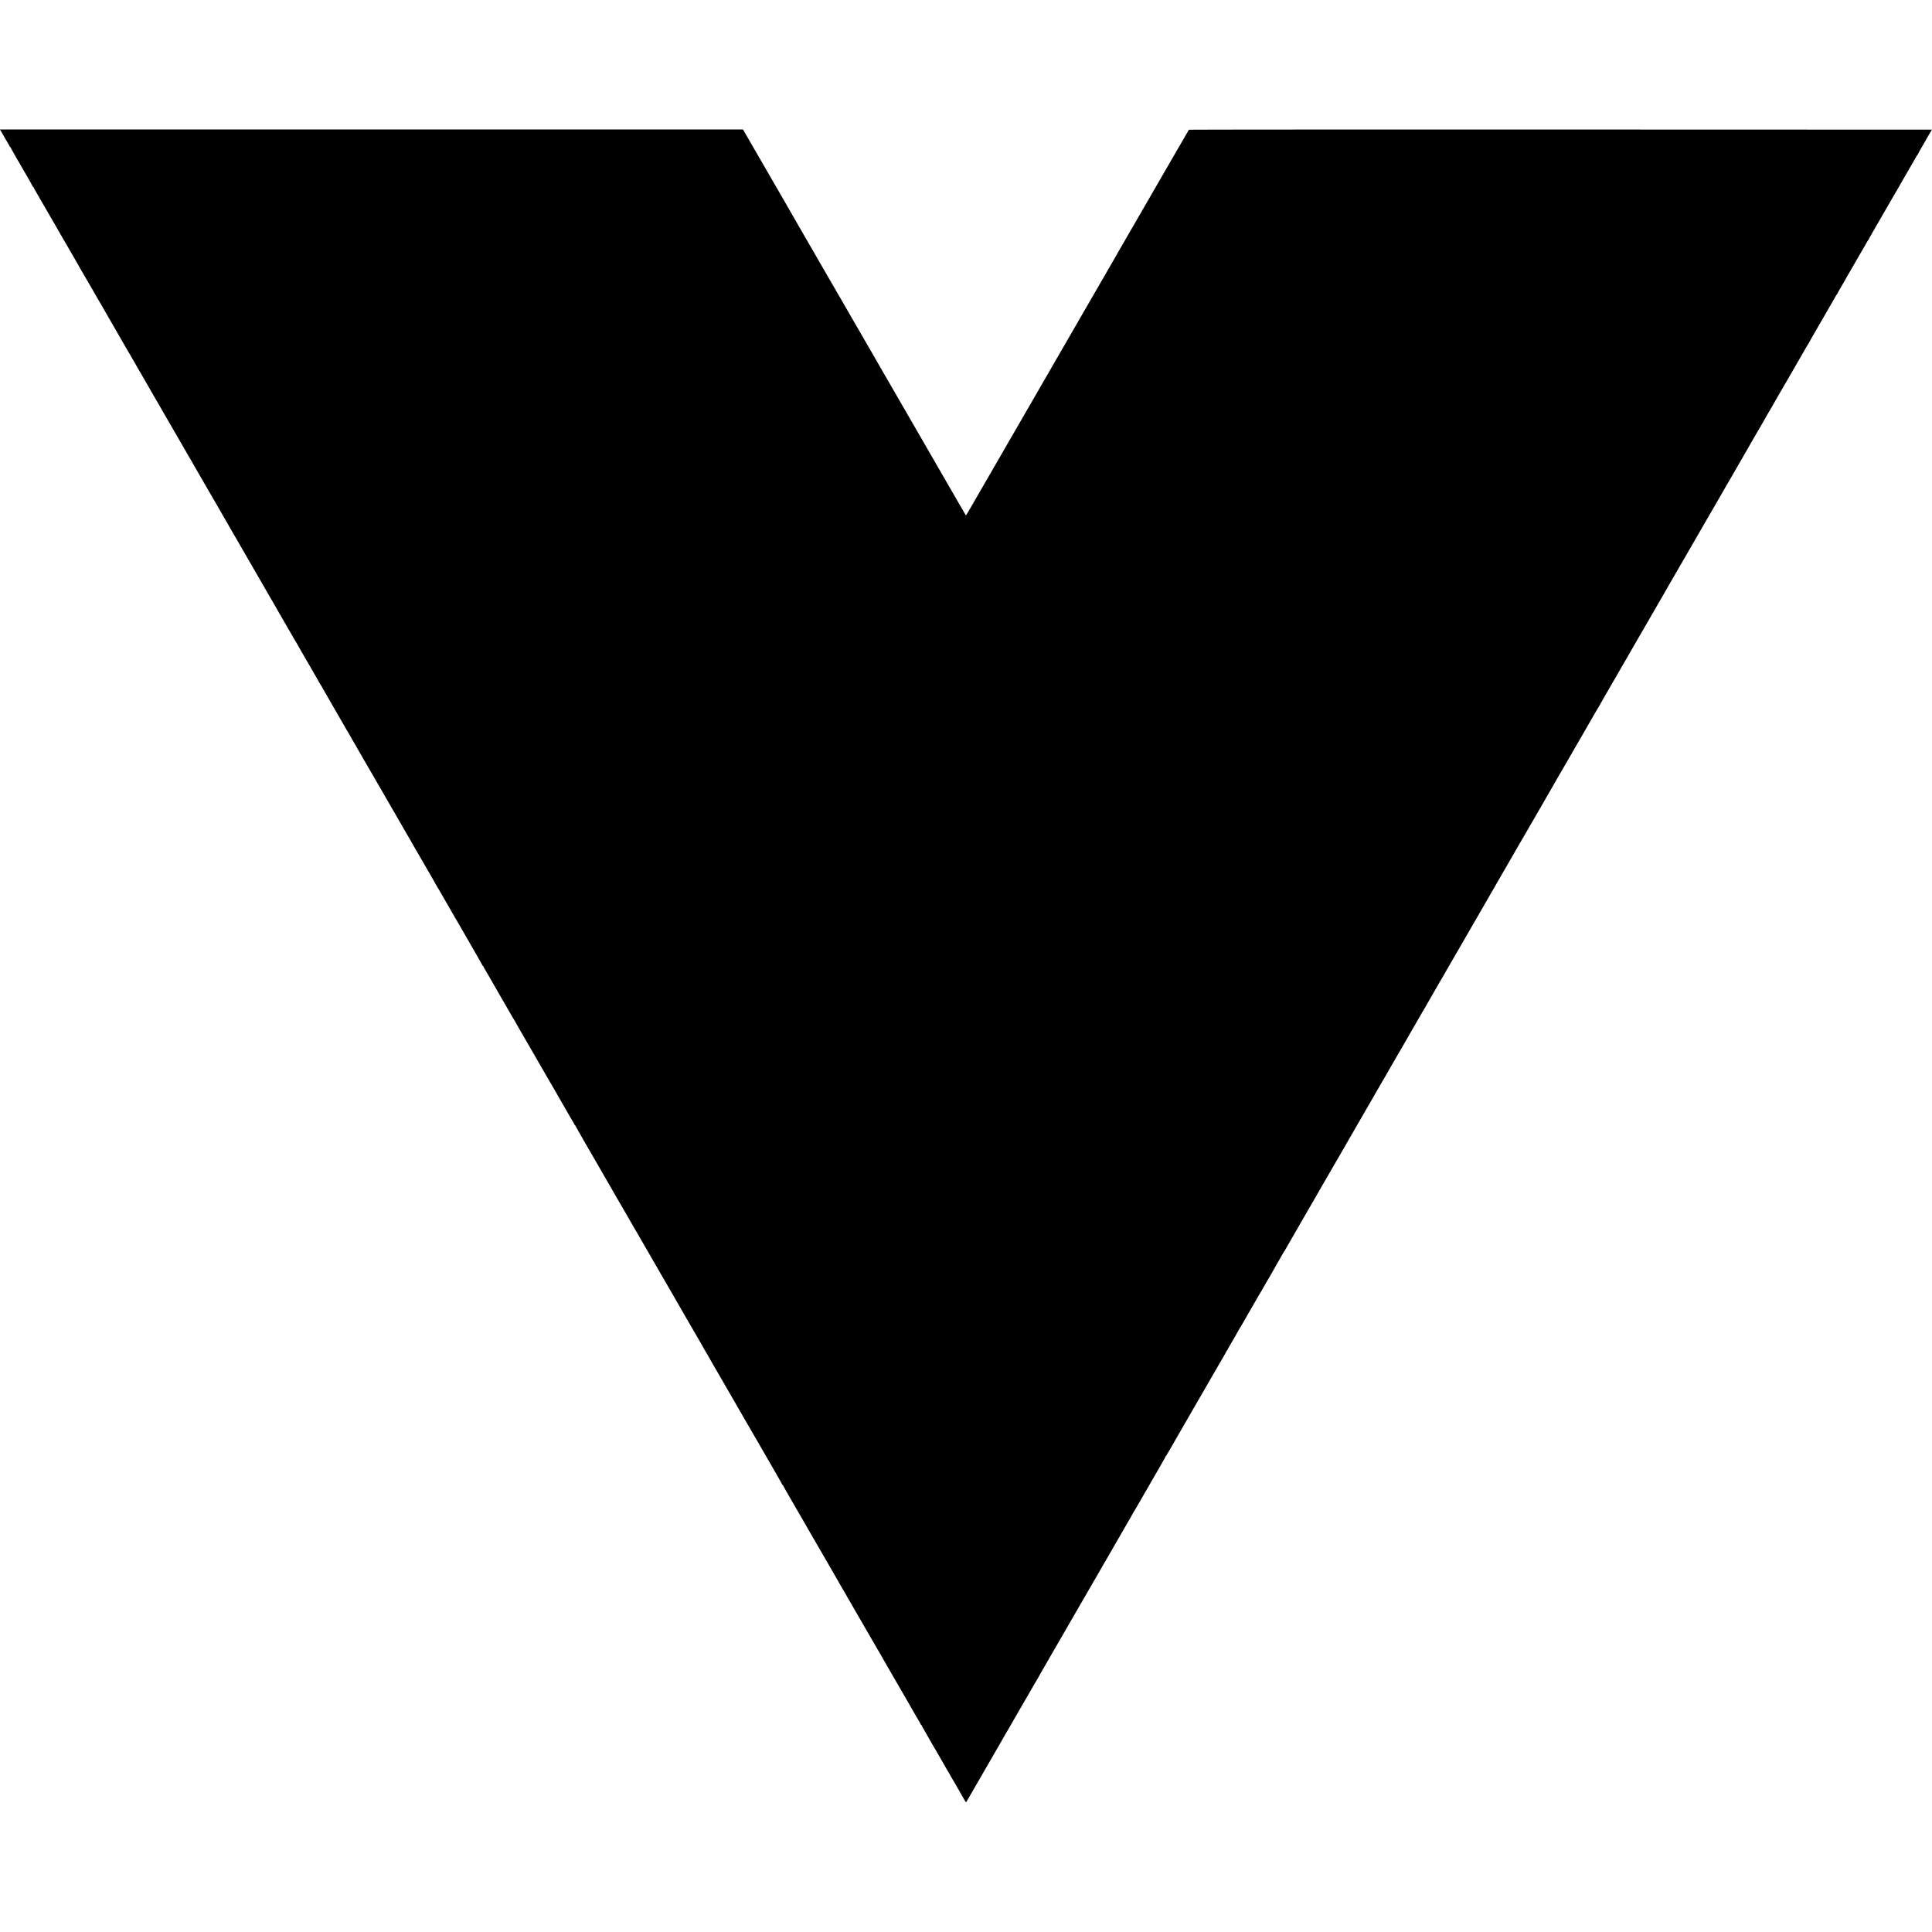
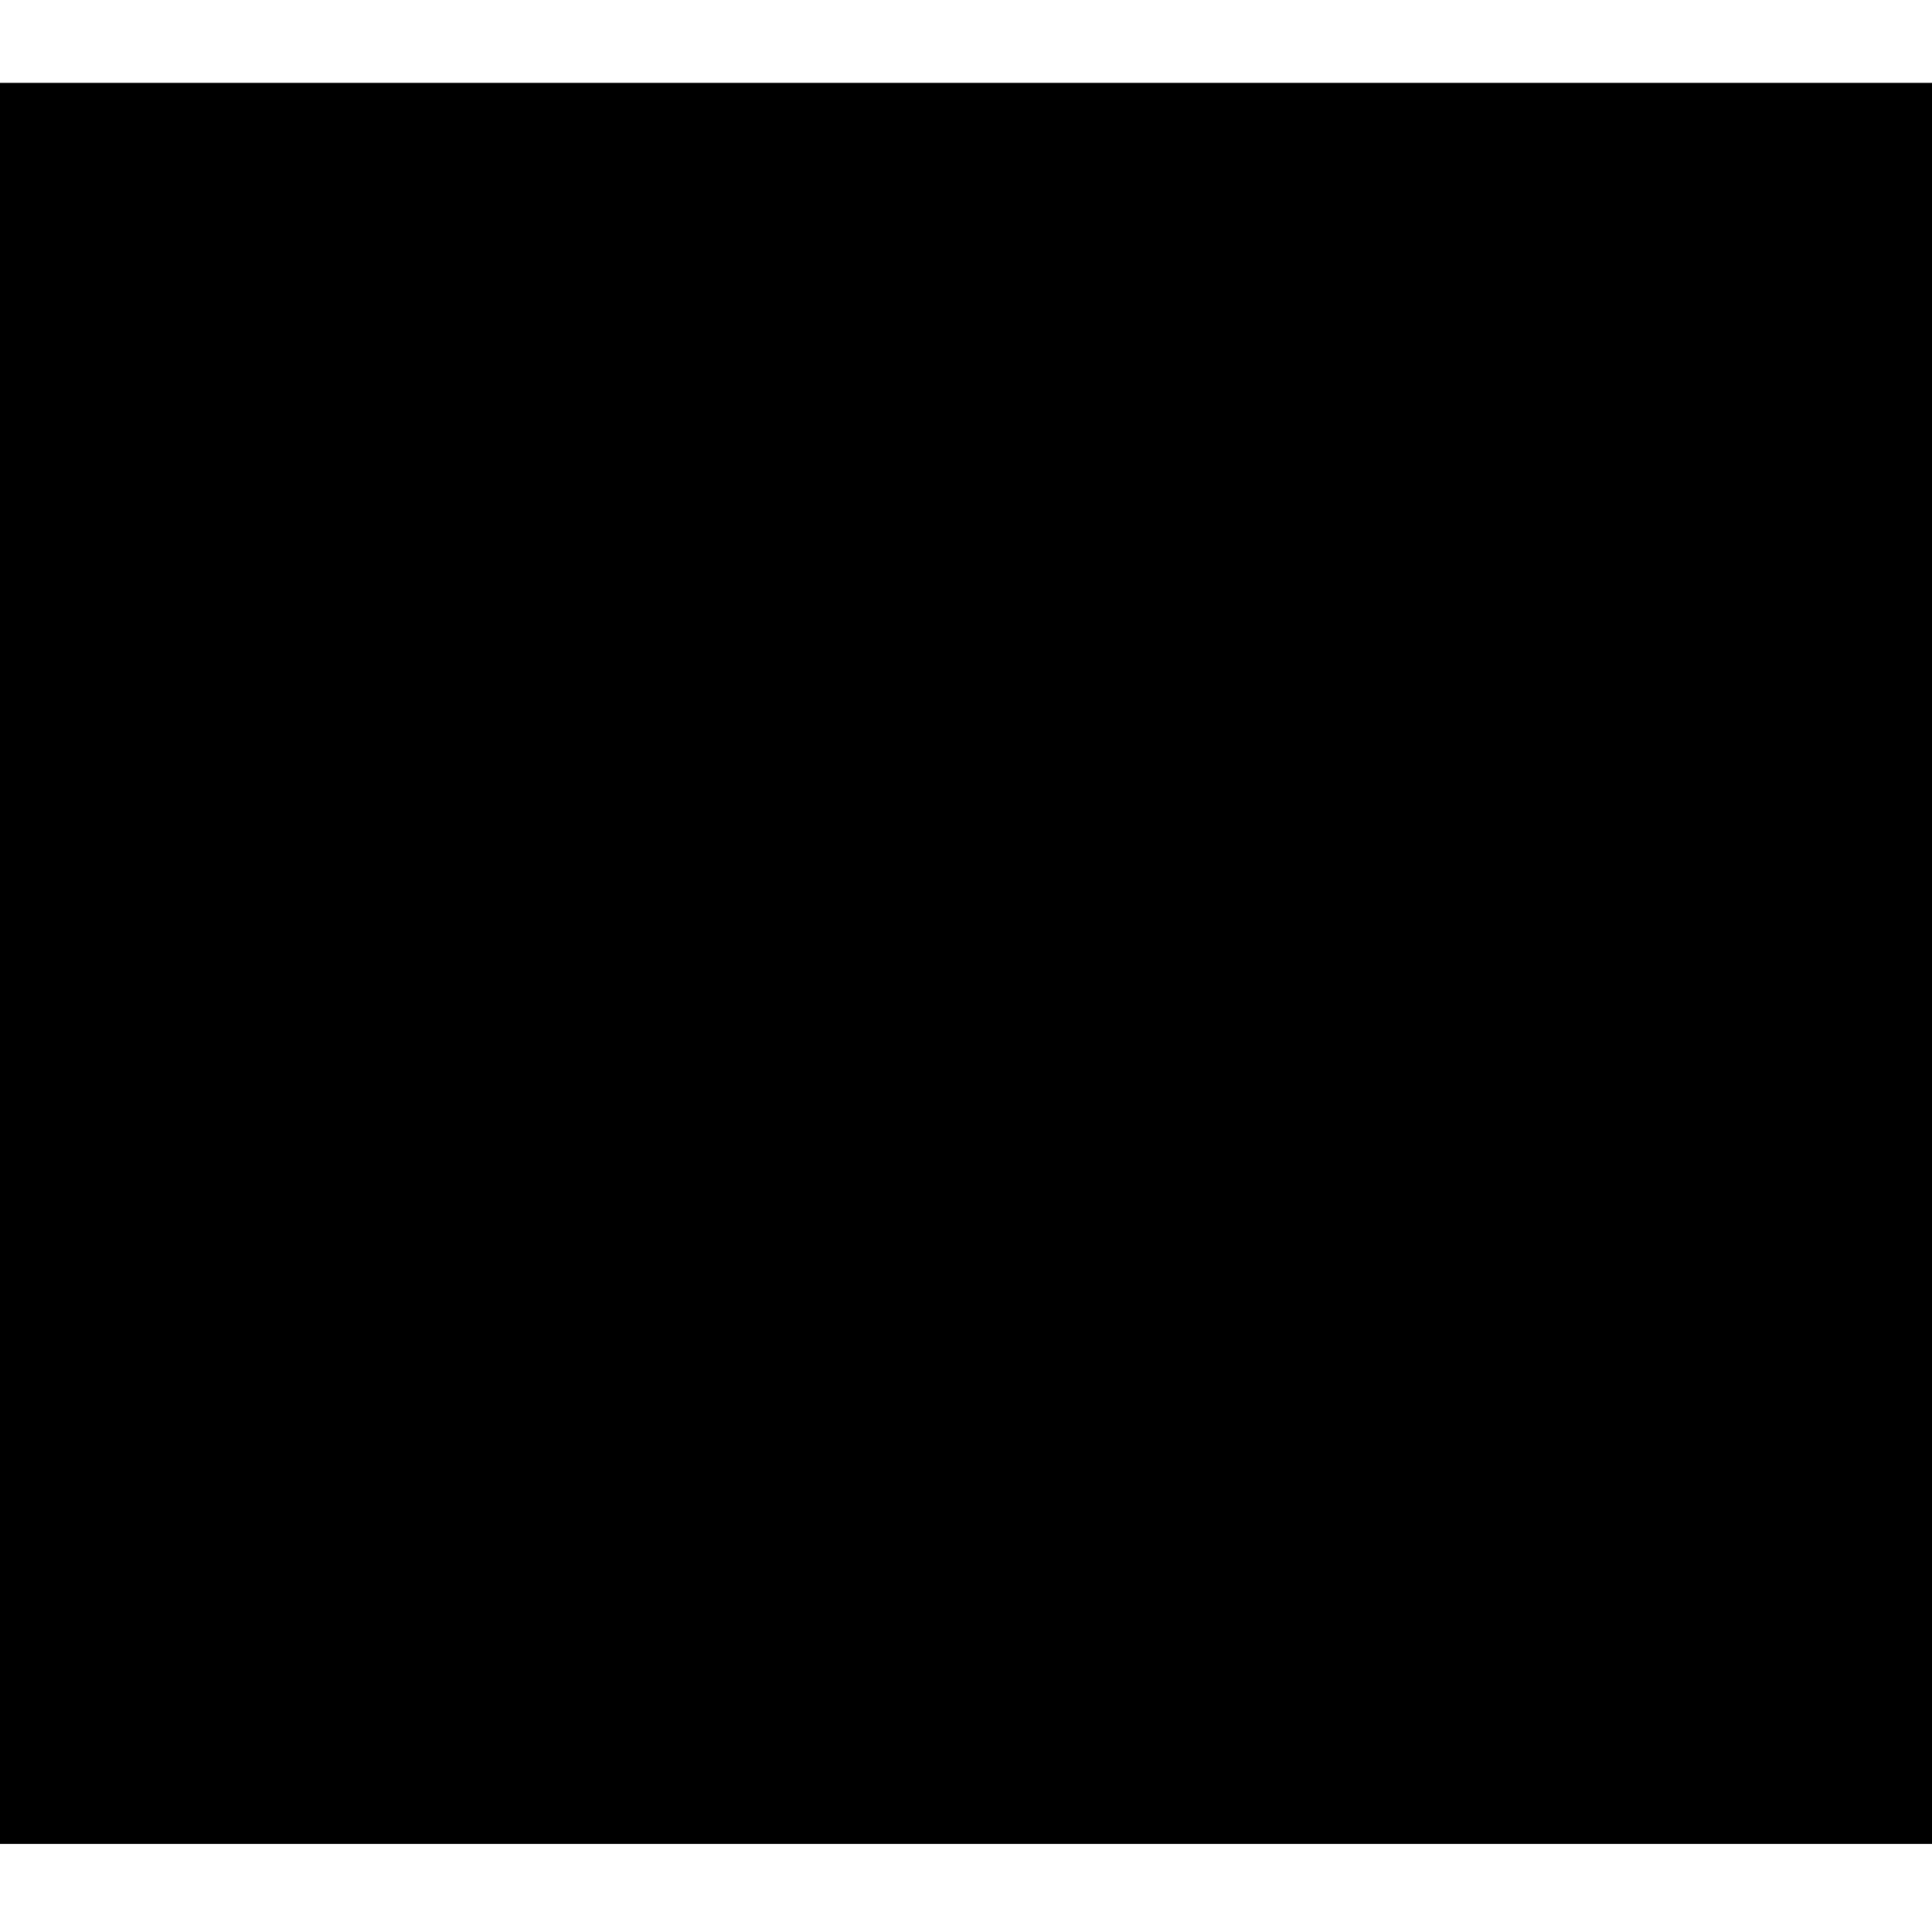
- <svg xmlns="http://www.w3.org/2000/svg" version="1.0" width="16pt" height="16pt" viewBox="0 0 16 16" preserveAspectRatio="xMidYMid meet">
-   <g transform="translate(0,16) scale(0.00032,-0.00032)" fill="#000000" stroke="none">
-     <path d="M18 46618 c45 -75 122 -207 122 -211 0 -2 25 -45 55 -95 30 -50 55 -96 55 -102 0 -5 5 -10 10 -10 6 0 10 -4 10 -9 0 -5 73 -135 161 -288 89 -153 173 -298 187 -323 14 -25 32 -57 41 -72 88 -149 187 -324 189 -335 2 -7 8 -13 13 -13 5 0 9 -4 9 -10 0 -5 46 -89 103 -187 175 -302 490 -846 507 -876 8 -16 20 -36 25 -45 28 -46 290 -498 339 -585 13 -23 74 -129 136 -236 61 -107 123 -215 137 -240 14 -25 29 -50 33 -56 5 -5 23 -37 40 -70 18 -33 38 -67 44 -75 11 -16 21 -33 63 -109 14 -25 29 -50 33 -56 4 -5 21 -35 38 -65 55 -100 261 -455 269 -465 4 -5 14 -21 20 -35 15 -29 41 -75 103 -180 24 -41 52 -88 60 -105 9 -16 57 -100 107 -185 112 -193 362 -626 380 -660 8 -14 23 -38 33 -55 11 -16 23 -37 27 -45 4 -8 26 -46 48 -85 23 -38 53 -90 67 -115 46 -81 64 -113 178 -310 62 -107 121 -210 132 -227 37 -67 56 -99 85 -148 16 -27 32 -57 36 -65 4 -8 15 -27 25 -42 9 -15 53 -89 96 -165 44 -76 177 -307 296 -513 120 -206 268 -463 330 -570 131 -227 117 -203 200 -348 36 -62 73 -125 82 -140 10 -15 21 -34 25 -42 4 -8 20 -37 36 -65 17 -27 38 -65 48 -82 49 -85 64 -111 87 -153 13 -25 28 -49 32 -55 4 -5 78 -134 165 -285 87 -151 166 -288 176 -305 10 -16 26 -43 35 -59 9 -17 125 -217 257 -445 132 -229 253 -441 270 -471 17 -30 45 -79 64 -108 18 -29 33 -54 33 -57 0 -2 20 -37 44 -77 24 -40 123 -212 221 -383 97 -170 190 -330 205 -355 16 -25 39 -65 53 -90 13 -25 81 -144 152 -265 70 -121 137 -238 150 -260 12 -22 37 -65 55 -95 18 -30 43 -73 55 -95 12 -22 48 -85 80 -140 77 -132 163 -280 190 -330 13 -22 71 -123 130 -225 59 -102 116 -199 126 -217 10 -17 29 -50 43 -72 15 -22 26 -43 26 -45 0 -2 27 -50 60 -106 33 -56 60 -103 60 -105 0 -2 55 -98 90 -155 8 -14 182 -316 239 -414 13 -22 45 -79 72 -124 27 -46 49 -86 49 -89 0 -2 14 -24 30 -48 16 -24 30 -46 30 -49 0 -5 74 -135 100 -176 5 -8 24 -42 43 -75 50 -88 58 -101 262 -455 104 -179 199 -345 213 -370 14 -25 28 -49 32 -55 4 -5 17 -26 28 -45 10 -19 62 -109 114 -200 114 -197 133 -230 170 -295 16 -27 33 -57 38 -65 17 -28 96 -165 103 -180 4 -8 16 -28 26 -45 10 -16 77 -131 148 -255 72 -124 181 -313 243 -420 62 -107 121 -209 131 -227 35 -62 323 -560 392 -678 38 -66 83 -145 100 -175 16 -30 33 -59 37 -65 4 -5 17 -27 29 -47 34 -61 56 -100 90 -156 17 -29 31 -55 31 -57 0 -2 17 -32 39 -67 21 -35 134 -229 251 -433 117 -203 235 -407 261 -451 27 -45 49 -85 49 -88 0 -4 8 -19 19 -34 15 -21 200 -341 309 -533 10 -19 33 -58 51 -87 17 -29 31 -54 31 -56 0 -2 25 -44 55 -94 30 -50 55 -95 55 -98 0 -4 6 -15 14 -23 7 -9 27 -41 43 -71 17 -30 170 -297 342 -594 171 -296 311 -542 311 -547 0 -5 5 -9 10 -9 6 0 10 -4 10 -10 0 -5 22 -47 49 -92 27 -46 58 -99 68 -118 24 -43 81 -140 93 -160 5 -8 66 -114 135 -235 69 -121 130 -227 135 -235 12 -21 259 -447 283 -490 10 -19 28 -47 38 -62 11 -14 19 -29 19 -32 0 -3 37 -69 83 -148 99 -170 305 -526 337 -583 13 -22 31 -53 41 -70 11 -16 22 -37 26 -45 7 -14 82 -146 103 -180 14 -24 181 -311 205 -355 13 -22 46 -80 75 -130 29 -49 64 -110 78 -135 14 -25 51 -88 82 -140 31 -52 59 -102 63 -110 4 -8 18 -33 31 -55 205 -353 284 -489 309 -535 17 -30 45 -78 62 -106 18 -28 36 -60 39 -72 4 -12 12 -22 17 -22 5 0 9 -4 9 -10 0 -5 109 -197 241 -427 133 -230 250 -431 259 -448 51 -90 222 -385 280 -485 37 -63 78 -135 92 -160 14 -25 67 -117 118 -205 51 -88 101 -175 111 -193 34 -58 55 -95 149 -257 51 -88 101 -173 110 -190 9 -16 76 -131 147 -255 72 -124 140 -241 151 -260 61 -108 281 -489 355 -615 38 -66 77 -133 87 -150 35 -63 91 -161 100 -175 14 -23 99 -169 128 -220 54 -97 135 -235 142 -245 4 -5 20 -32 35 -60 26 -48 238 -416 276 -480 10 -16 26 -46 37 -65 30 -53 382 -661 403 -695 10 -16 22 -37 26 -45 4 -8 26 -48 50 -88 24 -41 43 -75 43 -77 0 -2 22 -40 50 -85 27 -45 50 -84 50 -86 0 -3 38 -69 83 -147 84 -142 302 -520 340 -587 10 -19 34 -60 52 -90 18 -30 44 -75 57 -100 14 -25 45 -79 70 -120 25 -41 56 -96 70 -121 14 -25 77 -133 138 -240 62 -107 122 -210 132 -229 25 -43 310 -535 337 -581 11 -19 26 -45 34 -59 17 -32 238 -414 266 -460 11 -19 24 -41 28 -49 3 -7 75 -133 160 -278 84 -146 153 -269 153 -274 0 -5 5 -9 10 -9 6 0 10 -4 10 -10 0 -5 82 -150 181 -322 182 -314 201 -346 240 -415 12 -21 80 -139 152 -263 71 -124 141 -245 155 -270 14 -25 28 -49 32 -55 6 -8 145 -248 220 -380 37 -66 209 -362 229 -395 11 -19 24 -42 28 -49 4 -8 67 -118 140 -243 73 -125 133 -230 133 -233 0 -2 15 -28 33 -57 19 -29 47 -78 64 -108 17 -30 53 -93 79 -139 53 -90 82 -141 157 -272 82 -142 115 -199 381 -659 142 -245 268 -463 281 -485 12 -22 71 -125 132 -230 60 -104 172 -298 248 -430 76 -132 146 -253 156 -270 11 -16 22 -36 26 -44 3 -8 30 -54 60 -103 29 -49 53 -91 53 -93 0 -3 18 -34 40 -70 22 -36 40 -67 40 -69 0 -2 37 -66 81 -142 45 -77 98 -168 119 -204 20 -36 47 -81 58 -100 12 -19 27 -47 33 -62 6 -16 15 -28 20 -28 5 0 9 -4 9 -9 0 -6 63 -118 140 -251 77 -133 140 -243 140 -245 0 -2 18 -33 41 -70 22 -37 49 -83 60 -101 10 -19 29 -51 40 -71 25 -45 109 -189 126 -218 7 -11 17 -29 22 -40 6 -11 22 -38 35 -60 14 -22 37 -62 52 -90 14 -27 35 -62 45 -77 11 -14 19 -29 19 -32 0 -3 18 -35 40 -71 22 -36 40 -67 40 -69 0 -2 19 -35 42 -72 23 -38 55 -94 72 -124 26 -47 139 -244 171 -298 6 -9 21 -36 34 -60 28 -48 37 -51 51 -19 6 12 19 36 29 52 10 17 27 46 38 65 11 19 104 181 208 360 103 179 199 345 213 370 14 25 42 74 64 109 21 34 38 65 38 67 0 2 18 33 40 69 22 36 40 67 40 69 0 3 177 310 199 346 16 26 136 234 140 244 2 5 25 44 52 88 27 44 49 81 49 84 0 2 18 34 40 70 22 36 40 67 40 69 0 2 20 36 43 77 35 58 169 289 297 513 9 17 50 86 90 155 40 69 86 150 103 180 16 30 35 62 41 70 6 8 16 24 22 35 35 64 72 129 167 293 59 100 116 199 127 220 11 20 30 53 41 72 43 72 1070 1850 1121 1940 14 25 65 113 113 195 48 83 96 166 107 185 10 19 28 50 38 68 11 18 73 124 137 235 64 111 175 303 246 427 71 124 173 299 225 390 52 91 116 202 143 248 27 45 49 85 49 89 0 4 6 14 14 22 7 9 28 43 46 76 26 47 251 436 378 655 11 19 29 51 40 70 11 19 101 176 201 348 99 172 181 317 181 323 0 5 5 9 10 9 6 0 10 5 10 11 0 6 8 23 18 37 11 15 32 52 49 82 16 30 130 228 253 440 122 212 234 405 248 430 13 25 39 70 57 100 39 65 69 117 130 225 25 44 50 87 55 95 12 19 78 134 220 380 61 107 129 224 150 260 161 277 222 382 246 425 15 28 47 83 71 123 24 41 43 78 43 83 0 5 4 9 8 9 4 0 13 12 19 28 7 15 23 45 36 67 66 110 277 478 277 483 0 3 6 13 14 21 7 9 27 41 43 71 17 30 45 80 63 110 34 57 375 649 394 685 6 11 16 27 22 35 6 8 26 42 44 75 18 33 41 74 51 90 10 17 24 41 32 55 54 97 72 128 88 152 11 14 19 28 19 30 0 3 79 141 175 308 96 167 175 305 175 308 0 3 6 13 14 21 7 9 26 39 41 66 33 60 276 483 338 587 24 40 46 80 50 88 4 8 13 24 20 35 14 23 95 163 125 215 11 19 52 91 92 160 40 69 80 139 90 155 9 17 103 179 207 360 105 182 200 346 211 365 103 181 463 802 489 845 7 11 15 27 19 35 4 8 29 51 55 95 64 110 828 1433 848 1470 9 17 24 41 33 55 9 14 29 48 45 77 15 28 52 93 82 145 30 51 62 107 71 123 17 30 231 398 400 690 51 88 103 179 115 202 12 23 26 48 32 55 6 7 24 38 40 68 17 30 61 107 98 170 37 63 84 144 103 180 19 36 41 72 48 81 8 8 14 18 14 21 0 4 27 51 59 106 32 55 72 124 89 154 16 29 71 125 122 213 51 88 104 180 118 205 13 25 28 50 32 55 4 6 17 26 28 45 11 19 45 80 77 135 31 55 66 116 77 135 11 19 88 152 171 295 401 694 620 1072 650 1125 11 19 87 152 170 295 83 143 158 273 166 288 9 16 21 36 26 45 6 9 31 52 55 96 25 43 54 94 66 115 11 20 95 164 186 321 91 157 173 299 182 315 9 17 26 46 37 65 12 19 66 114 121 210 56 96 108 186 117 200 8 14 24 40 34 59 24 45 383 664 412 713 5 9 17 29 26 45 15 28 120 210 241 419 36 61 68 117 72 125 4 8 12 23 19 34 35 57 245 420 262 453 11 20 35 61 53 90 17 29 32 54 32 56 0 3 28 51 62 108 33 57 70 119 80 138 10 19 23 42 28 50 5 8 32 53 59 100 27 47 149 258 271 470 122 212 234 405 248 430 30 53 62 108 80 135 6 11 15 27 19 35 4 8 85 150 181 315 96 165 187 323 202 350 31 56 116 202 130 225 5 8 25 42 43 75 19 33 92 159 162 280 149 257 157 271 202 350 19 33 38 67 43 75 9 14 228 392 275 475 12 22 55 96 95 165 40 69 80 139 90 155 24 42 202 350 221 383 9 15 27 47 41 72 14 25 75 131 136 236 61 106 121 210 134 232 99 172 271 470 279 482 5 8 23 40 40 70 18 30 81 141 142 245 60 105 121 210 135 235 14 25 71 124 127 220 56 96 143 247 194 335 51 88 96 167 102 175 14 24 180 311 204 355 23 43 340 590 356 615 5 8 50 87 101 175 171 301 517 898 582 1008 25 43 46 81 46 83 0 2 12 23 27 47 14 23 40 67 56 97 16 30 35 62 42 70 7 8 15 22 18 30 4 8 20 38 37 65 16 28 33 57 37 65 6 12 111 196 143 250 5 8 55 95 112 193 57 98 113 195 126 215 12 20 27 46 32 57 6 11 14 27 20 35 5 8 76 130 156 270 80 140 165 287 187 325 23 39 52 90 66 115 13 25 30 52 37 61 8 8 14 18 14 21 0 4 41 77 92 165 50 87 175 302 276 478 101 176 208 360 236 408 28 49 67 117 86 152 19 35 41 70 48 77 6 6 12 15 12 19 0 7 124 224 167 291 12 21 23 40 23 42 0 2 21 40 46 83 26 43 55 92 64 109 54 95 327 568 354 614 19 30 45 75 59 100 71 128 82 145 89 148 4 2 8 8 8 13 0 5 42 82 94 172 311 538 496 858 518 897 14 25 40 70 58 100 18 30 42 71 53 90 10 19 79 139 152 265 73 127 142 246 153 265 10 19 43 76 72 125 29 50 63 108 75 130 65 116 80 140 87 143 4 2 8 8 8 12 0 8 114 212 140 250 6 8 14 24 20 35 5 11 54 97 108 190 l100 170 -9611 3 c-5286 1 -9614 -1 -9618 -5 -5 -6 -419 -719 -619 -1068 -89 -155 -267 -463 -323 -560 -38 -66 -81 -140 -95 -165 -31 -56 -263 -457 -526 -910 -110 -190 -224 -388 -254 -440 -29 -52 -61 -109 -71 -125 -23 -39 -243 -420 -268 -465 -11 -19 -204 -352 -428 -740 -224 -388 -477 -826 -563 -975 -85 -148 -185 -322 -222 -385 -37 -63 -120 -207 -185 -320 -65 -113 -177 -306 -248 -430 -72 -124 -172 -297 -222 -385 -51 -88 -142 -245 -202 -350 -131 -226 -247 -427 -408 -705 -65 -113 -249 -432 -410 -710 -160 -278 -388 -673 -506 -877 -118 -205 -216 -373 -219 -373 -3 0 -52 82 -109 183 -58 100 -144 250 -192 332 -95 164 -402 696 -647 1120 -85 149 -228 396 -317 550 -212 365 -982 1700 -1008 1745 -10 19 -43 76 -72 125 -29 50 -64 110 -77 135 -14 25 -63 110 -110 190 -47 80 -96 165 -110 190 -14 25 -99 171 -188 325 -89 154 -174 300 -188 325 -13 25 -64 113 -112 195 -48 83 -140 242 -205 355 -65 113 -183 317 -263 454 -79 137 -152 264 -163 282 -50 89 -335 583 -354 614 -12 19 -34 58 -50 85 -15 28 -129 226 -253 440 -124 215 -235 408 -247 430 -12 22 -69 121 -127 220 -58 99 -226 389 -373 645 -148 256 -324 561 -392 678 -67 117 -134 232 -147 255 -13 23 -33 59 -46 80 l-22 37 -9615 0 -9615 0 20 -32z" />
+ <svg xmlns="http://www.w3.org/2000/svg" version="1.0" width="373pt" height="373pt" viewBox="0 0 373 373" preserveAspectRatio="xMidYMid meet">
+   <g transform="translate(0,373) scale(0.1,-0.1)" fill="#000000" stroke="none">
+     <path d="M0 1870 l0 -1700 1865 0 1865 0 0 1700 0 1700 -1865 0 -1865 0 0 -1700z" />
  </g>
</svg>
